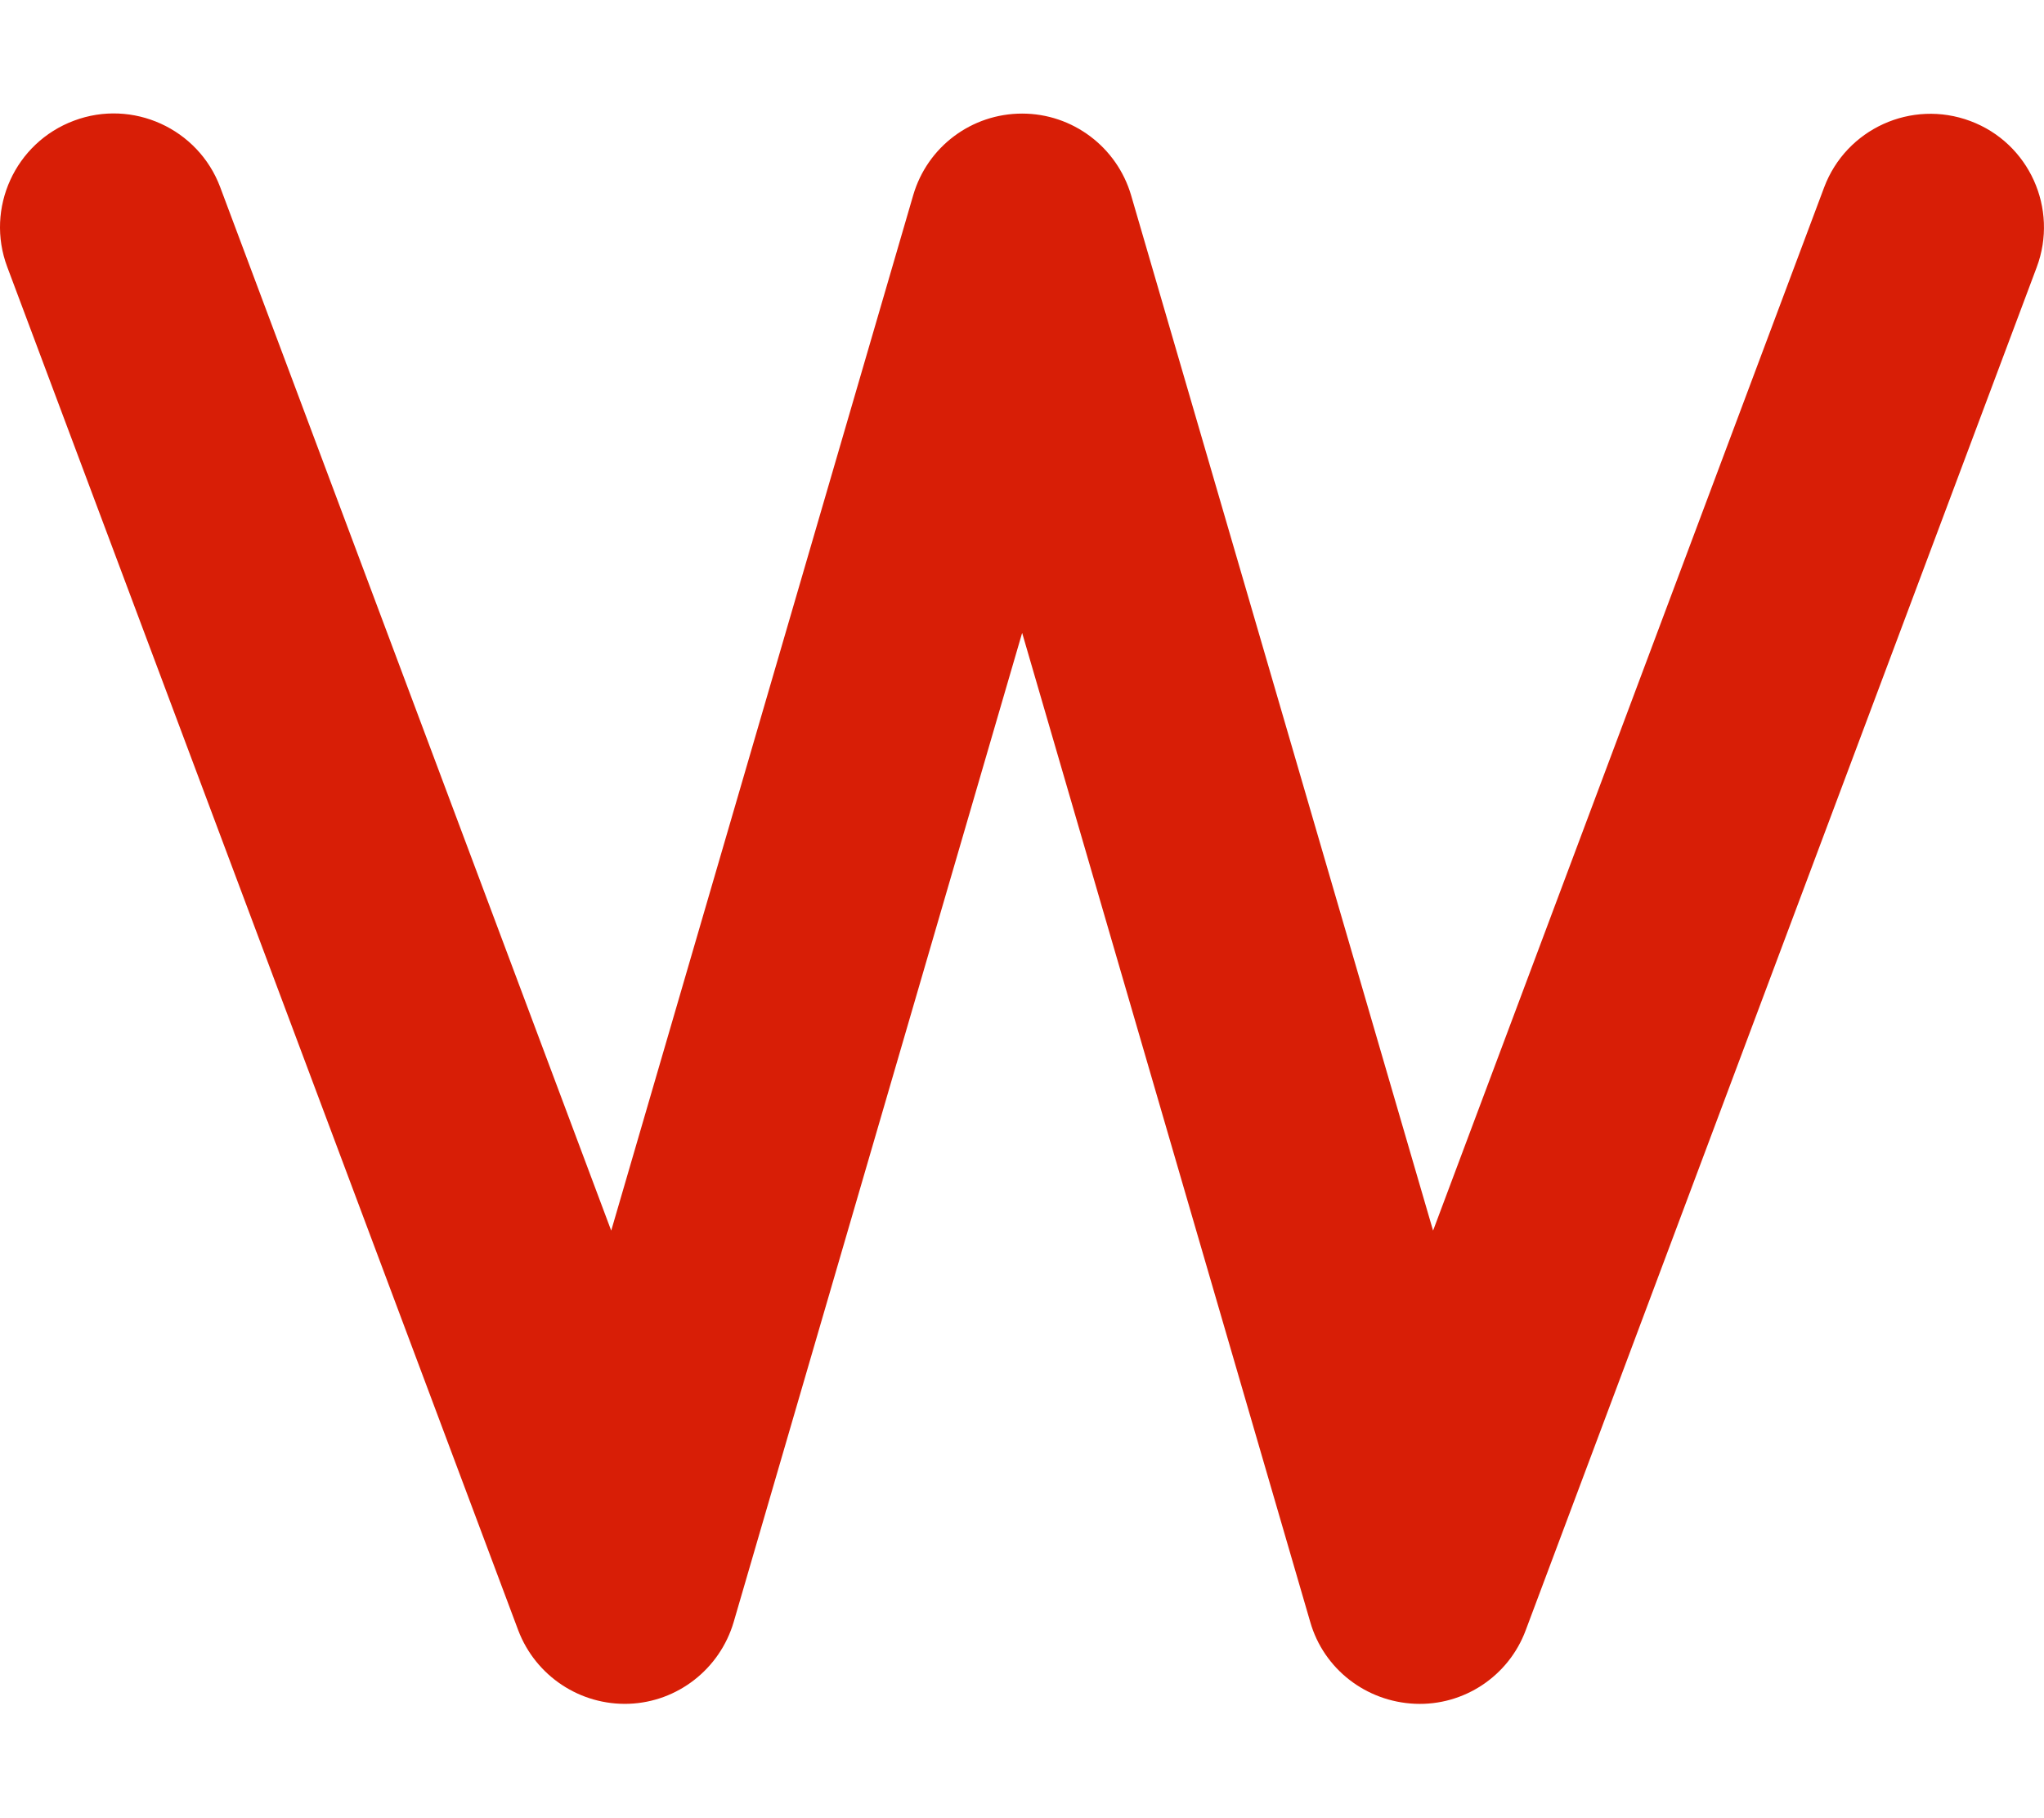
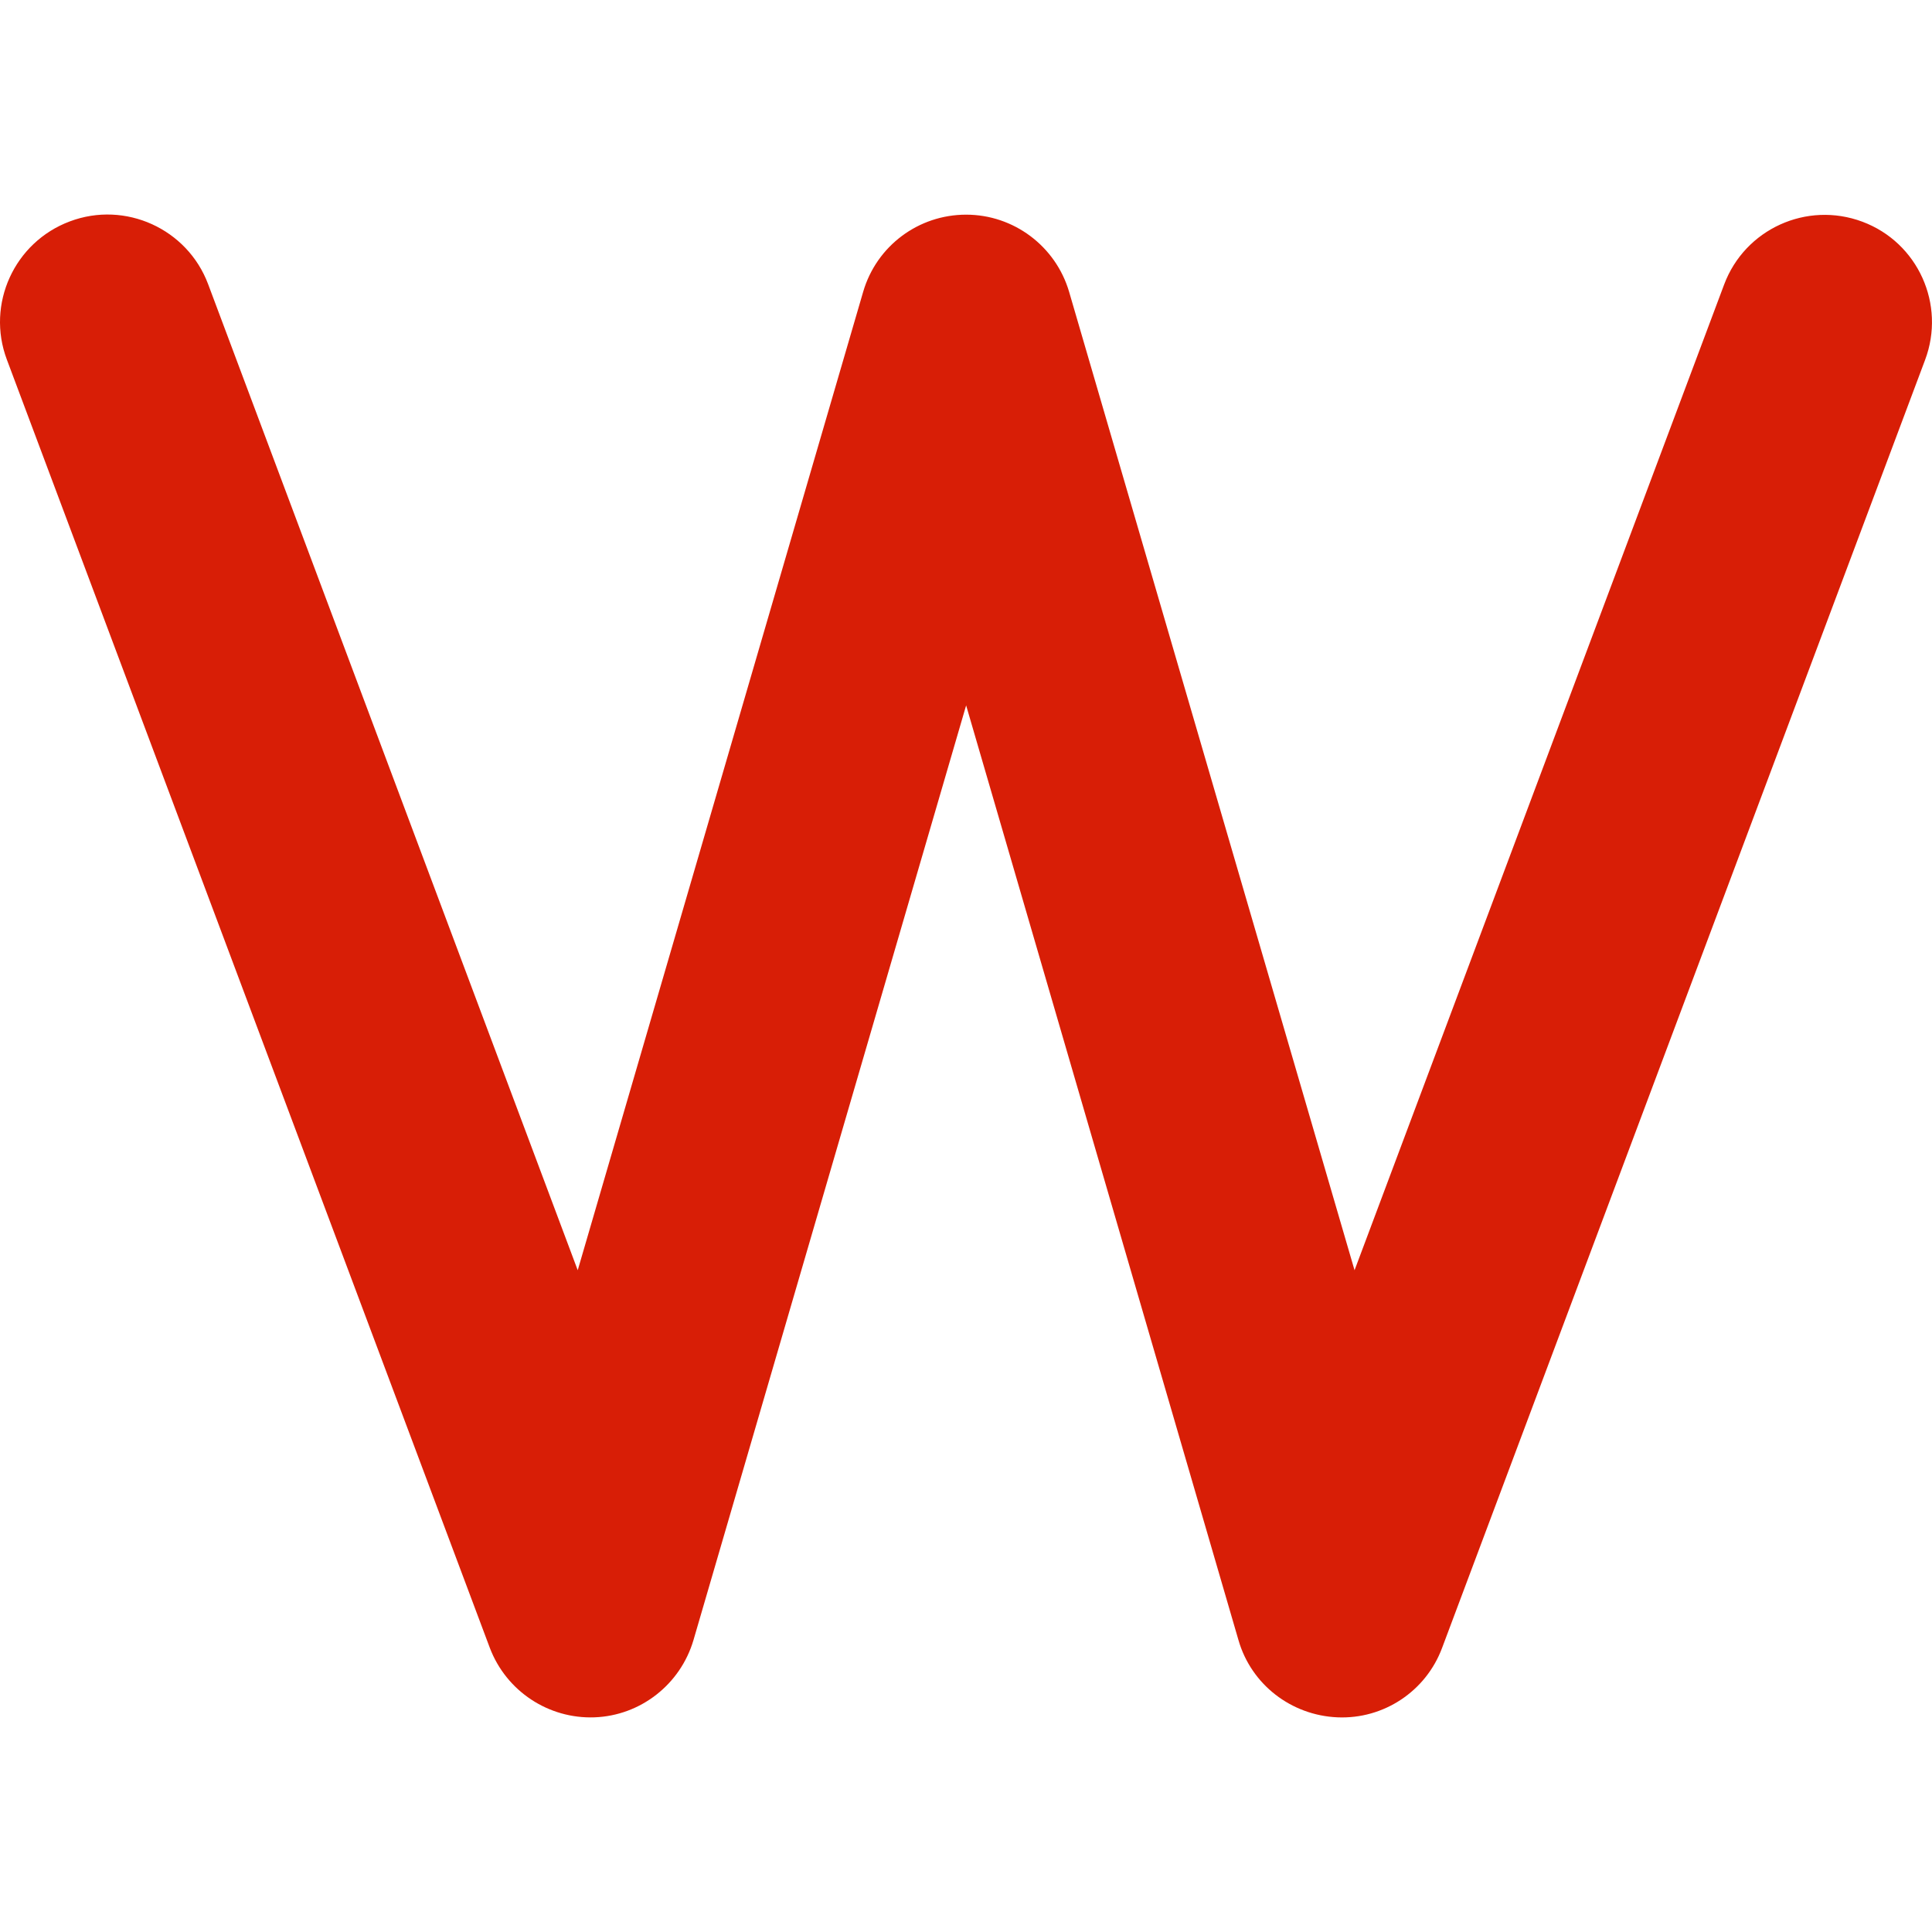
- <svg xmlns="http://www.w3.org/2000/svg" t="1783144368353" class="icon" viewBox="0 0 1152 1024" version="1.1" p-id="31120" width="18" height="16">
+ <svg xmlns="http://www.w3.org/2000/svg" t="1783144368353" class="icon" viewBox="0 0 1152 1024" version="1.1" p-id="31120" width="16" height="16">
  <path d="M41.681 68c33-12.4 70 4.4 82.4 37.4l220.4 588L514.681 110c8-27.4 33-46 61.4-46s53.4 18.8 61.4 46l170.2 583.4L1028.081 105.6c12.4-33 49.2-49.8 82.4-37.4s49.8 49.4 37.4 82.4l-288 768c-9.6 25.8-34.8 42.6-62.4 41.4s-51.4-19.6-59-46L576.081 356.6 413.481 914c-7.8 26.4-31.6 45-59 46s-52.6-15.6-62.4-41.4L4.081 150.4c-12.4-33 4.4-70 37.6-82.4z" p-id="31121" fill="#d81e06" />
</svg>
